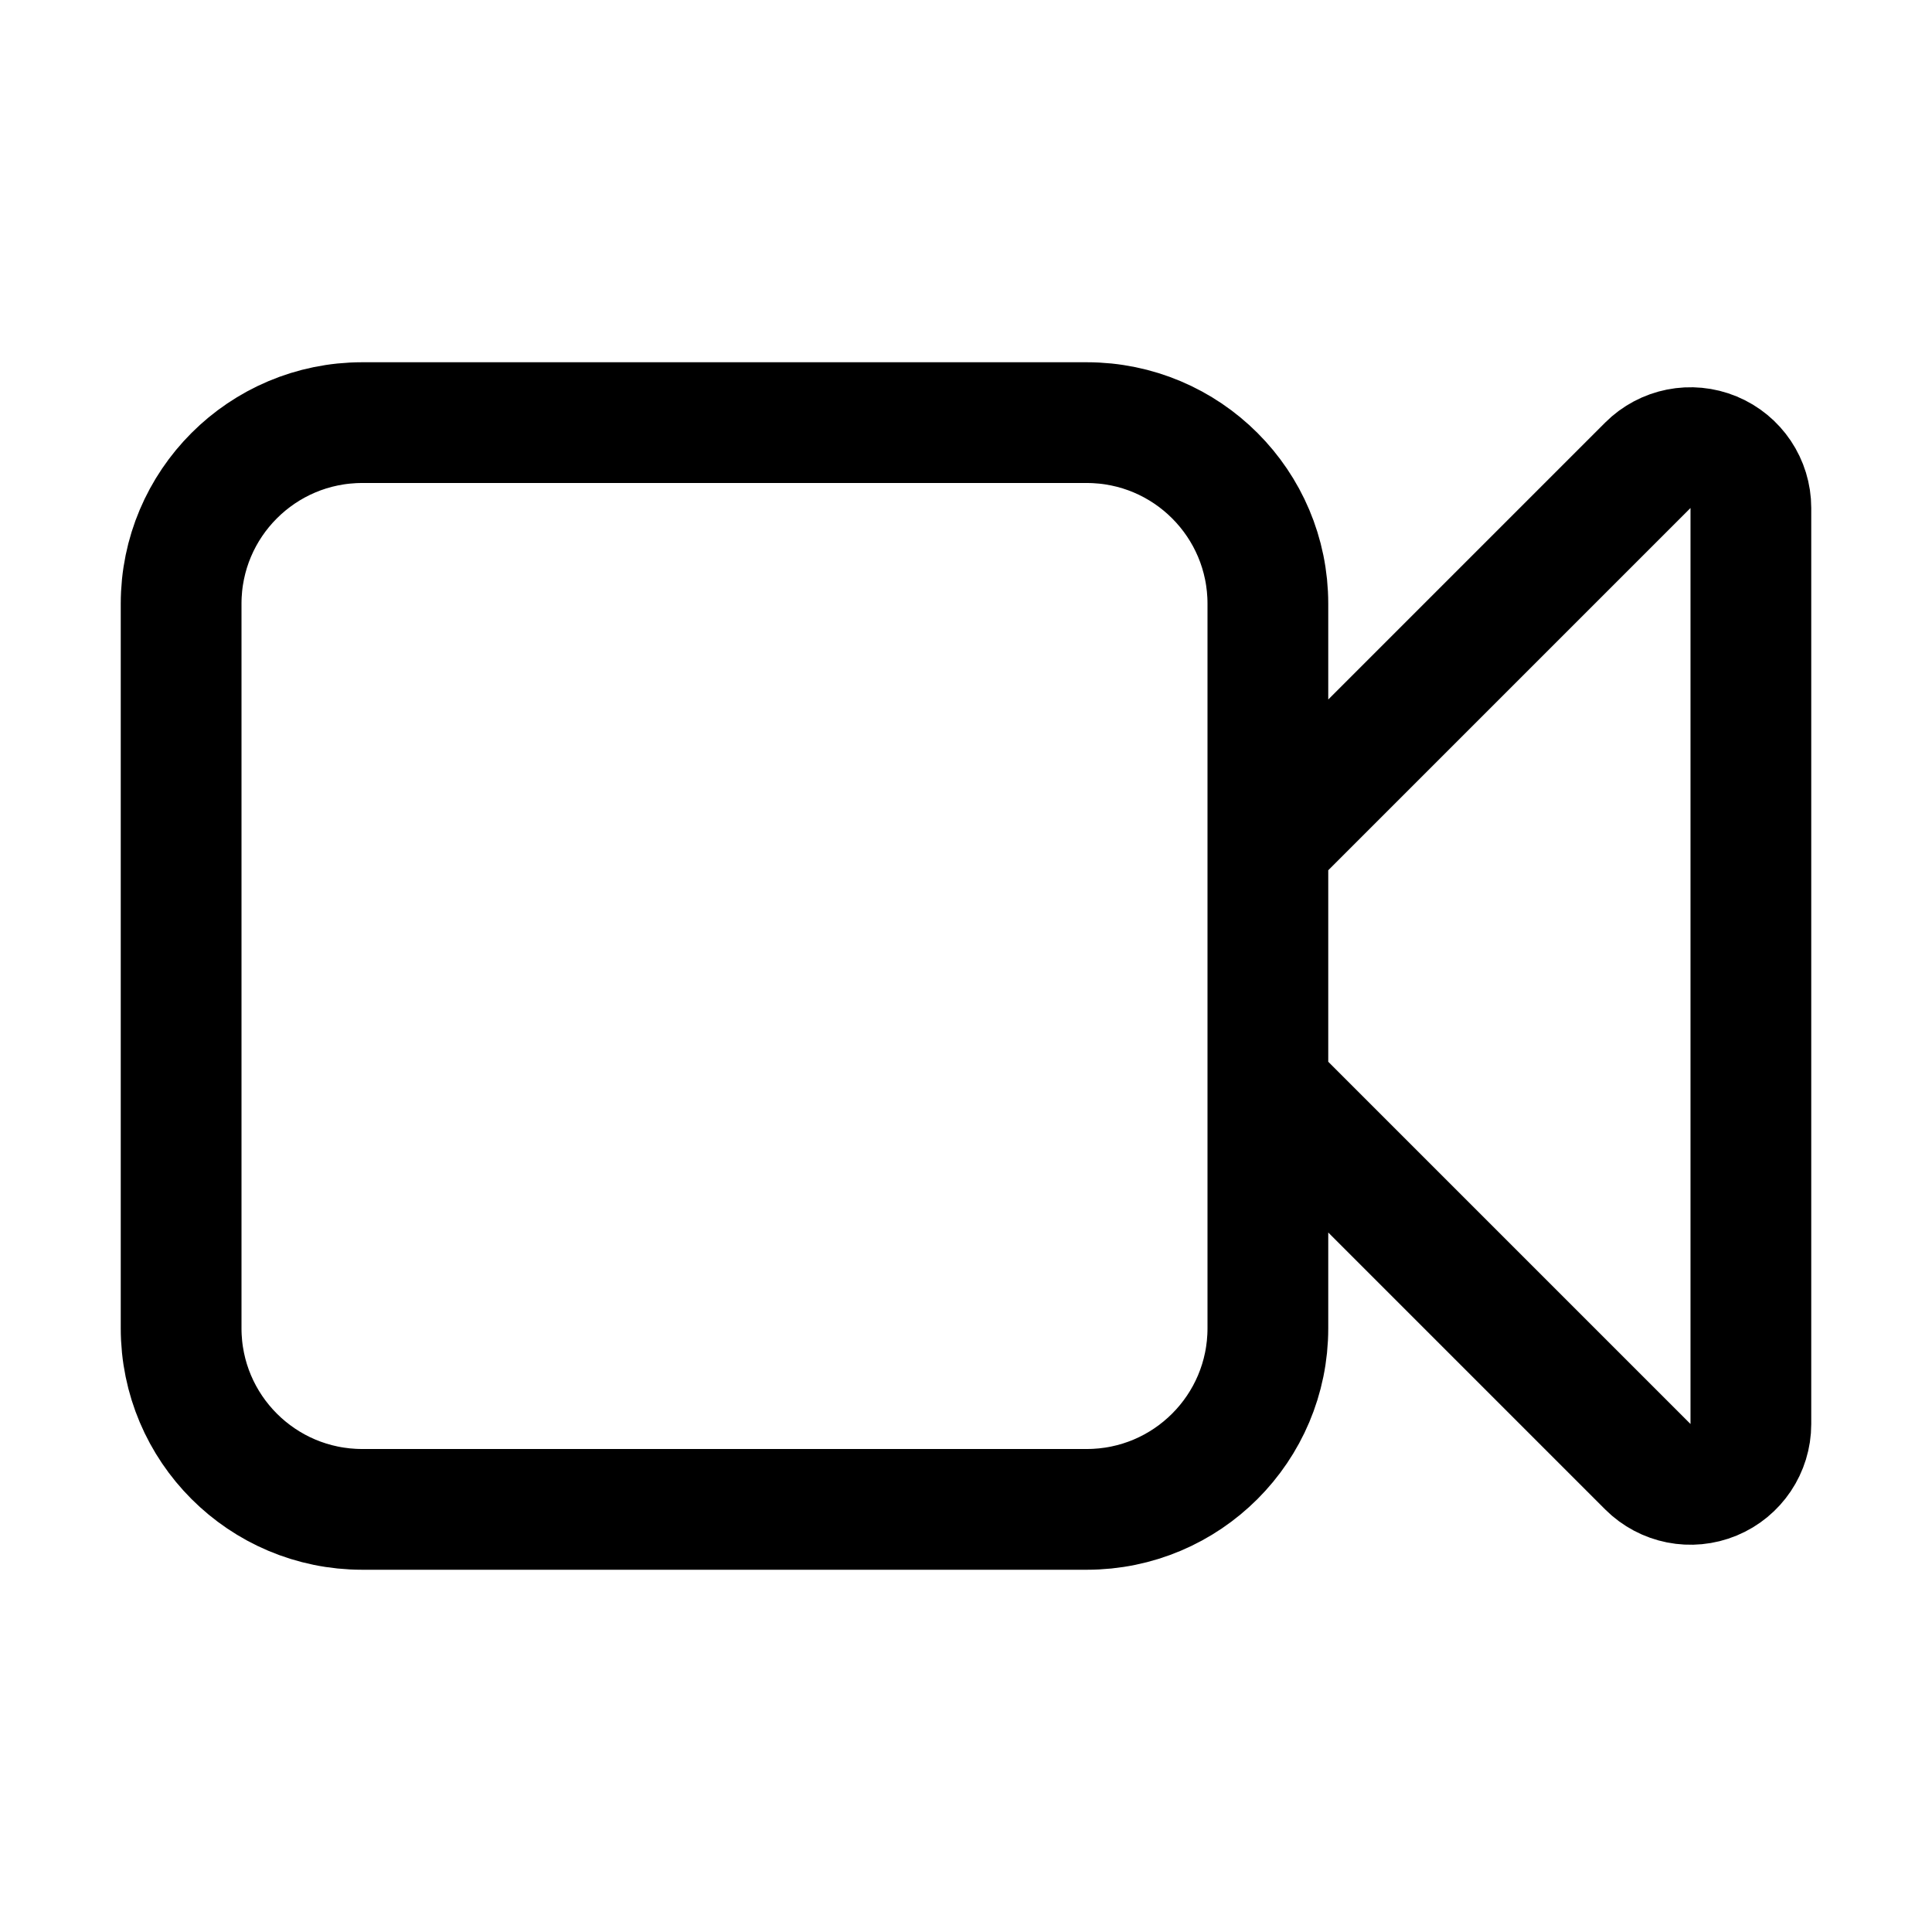
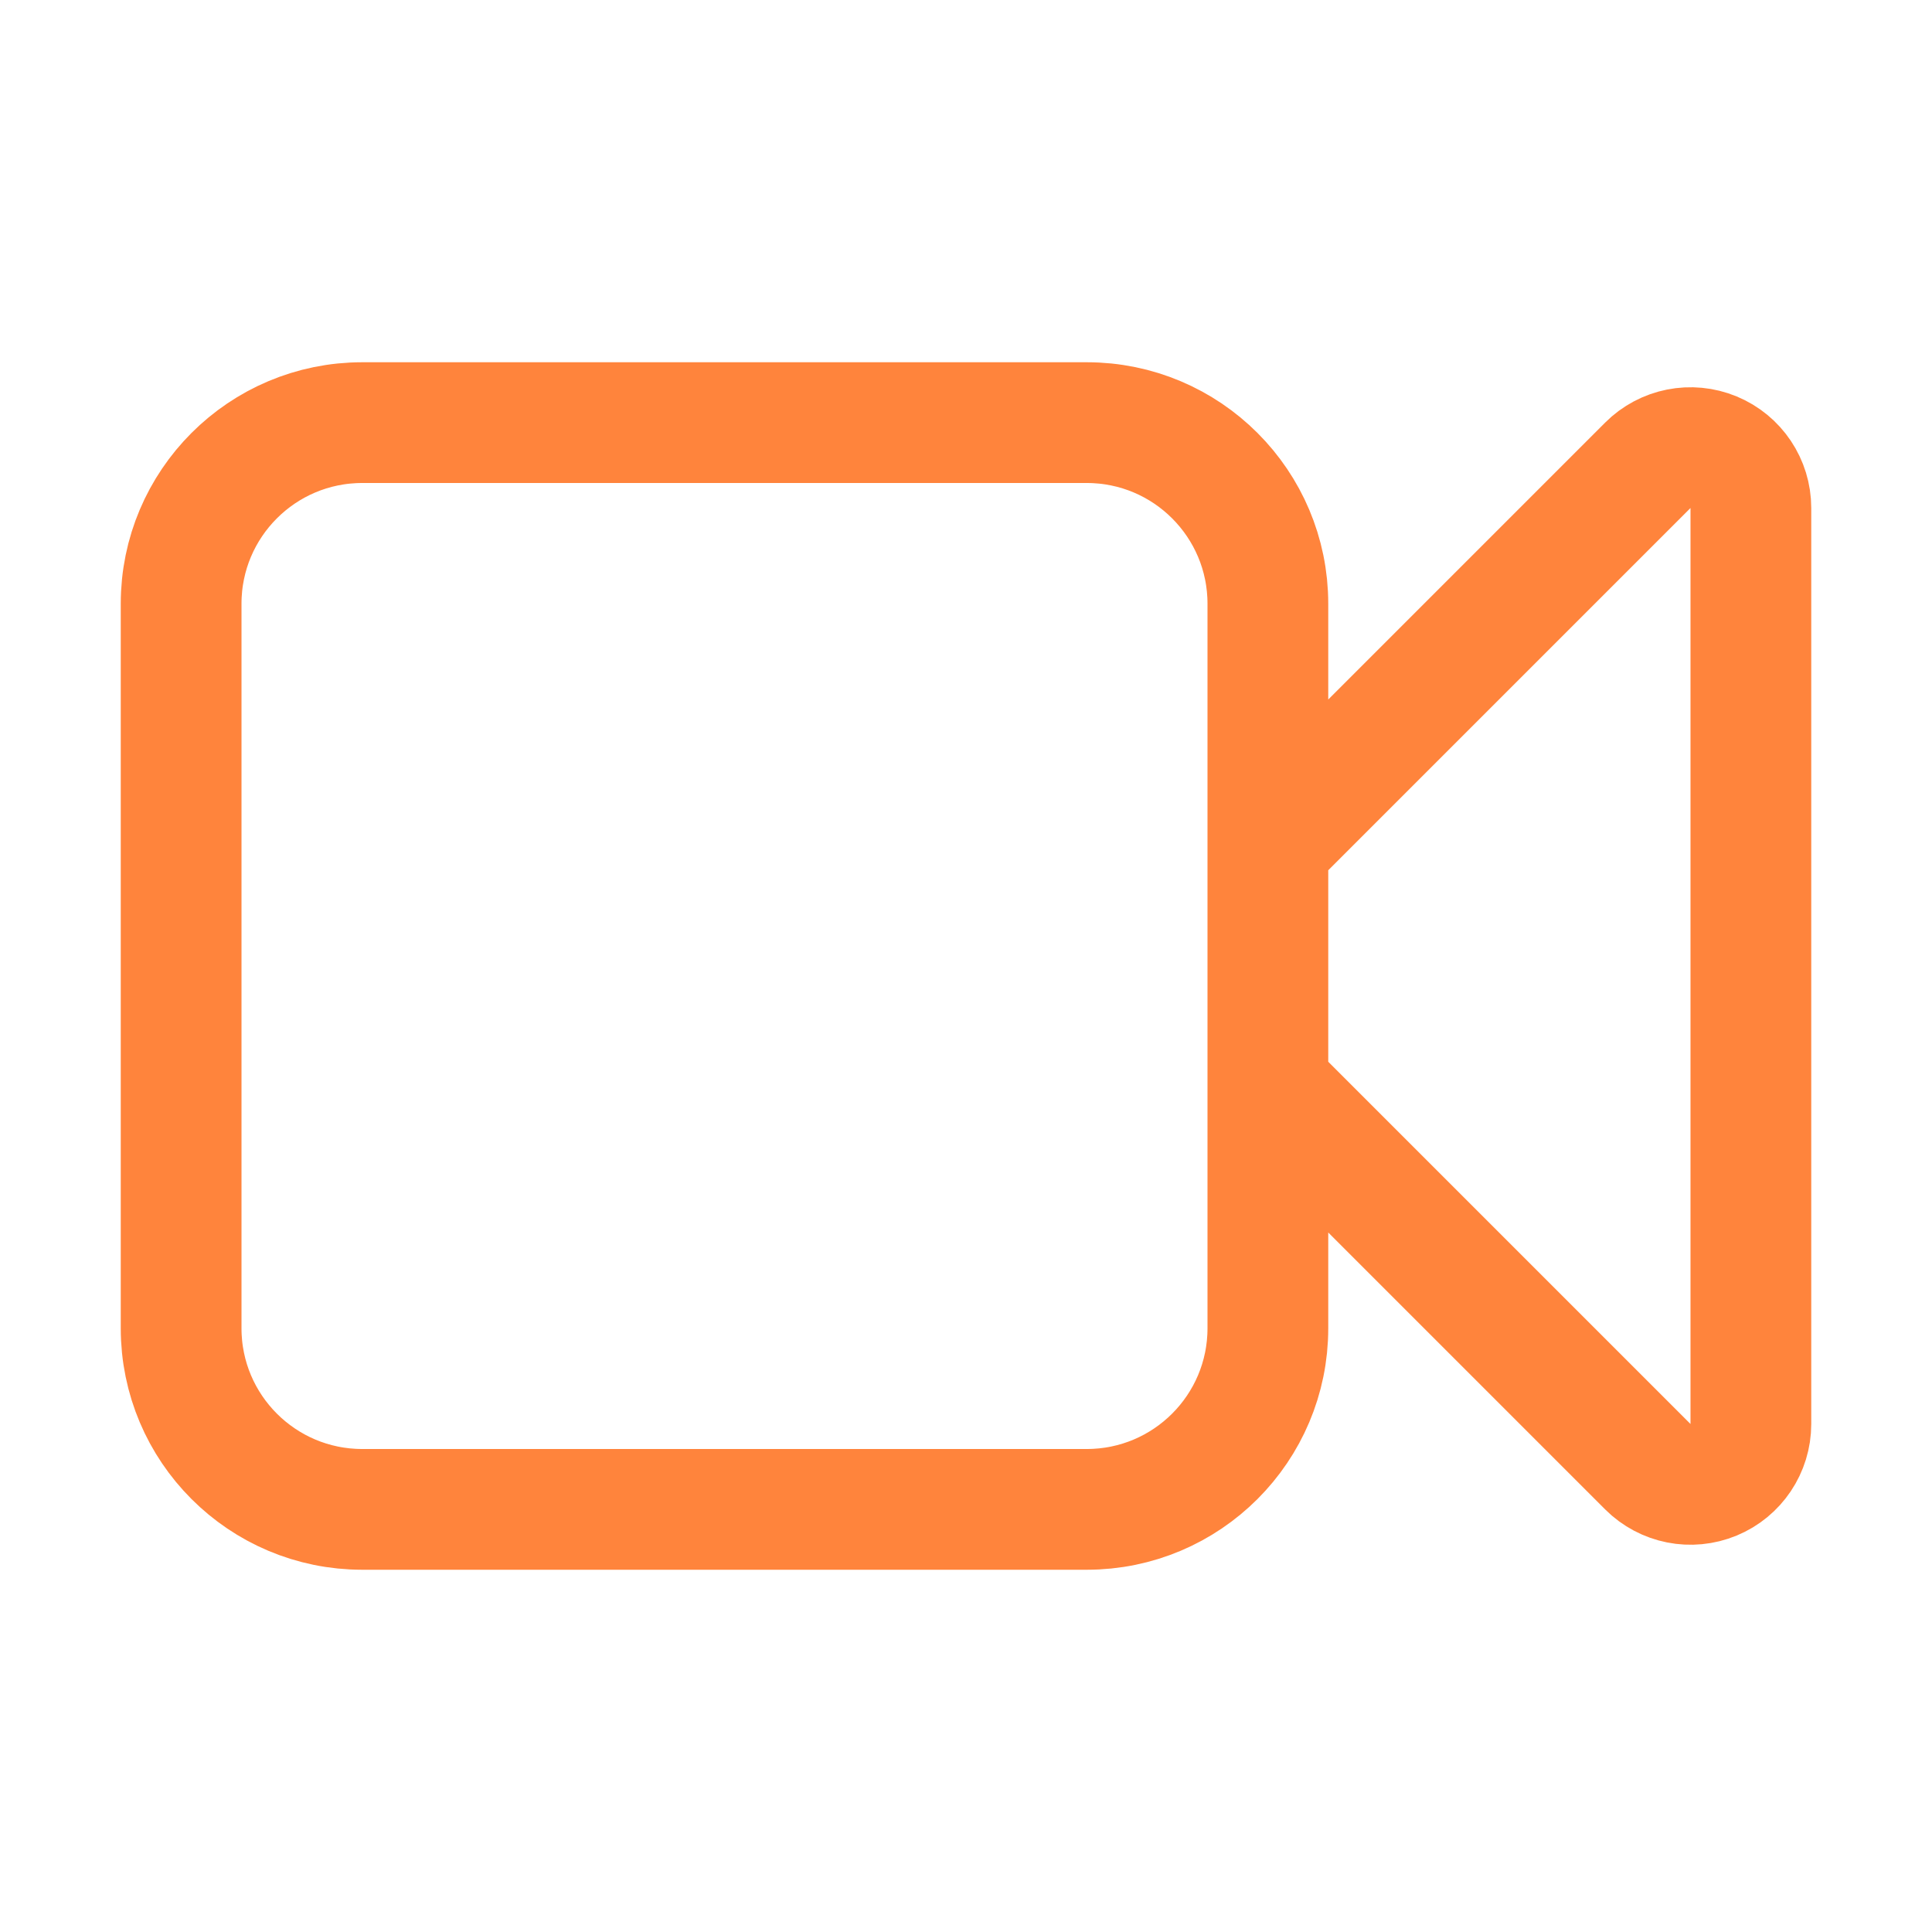
- <svg xmlns="http://www.w3.org/2000/svg" fill="none" viewBox="0 0 24 24" stroke-width="1.5" stroke="currentColor" class="w-6 h-6">
+ <svg xmlns="http://www.w3.org/2000/svg" fill="none" viewBox="0 0 24 24" stroke-width="1.5" stroke="#ff843c" class="w-6 h-6">
  <path stroke-linecap="round" d="M15.75 10.5l4.72-4.72a.75.75 0 011.28.53v11.38a.75.75 0 01-1.28.53l-4.72-4.72M4.5 18.75h9a2.25 2.25 0 002.25-2.25v-9a2.25 2.25 0 00-2.25-2.25h-9A2.25 2.25 0 002.25 7.5v9a2.25 2.25 0 002.25 2.25z" />
</svg>
